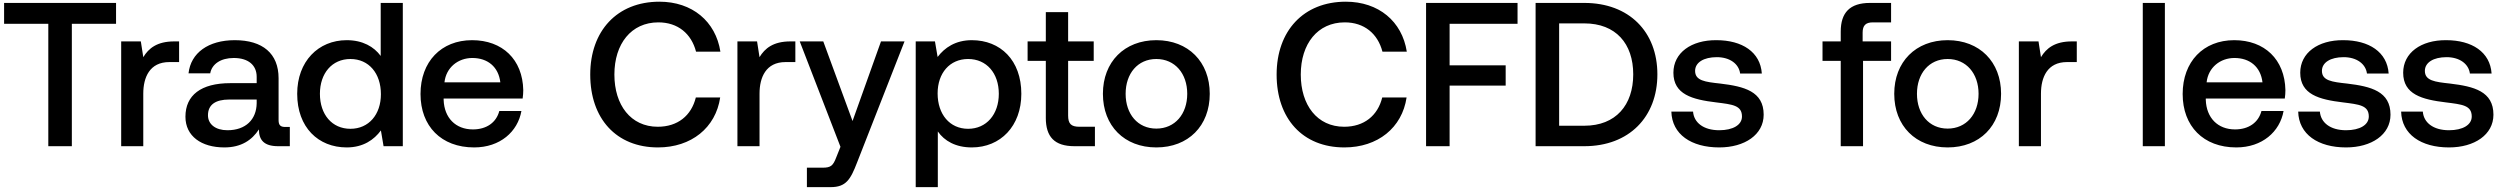
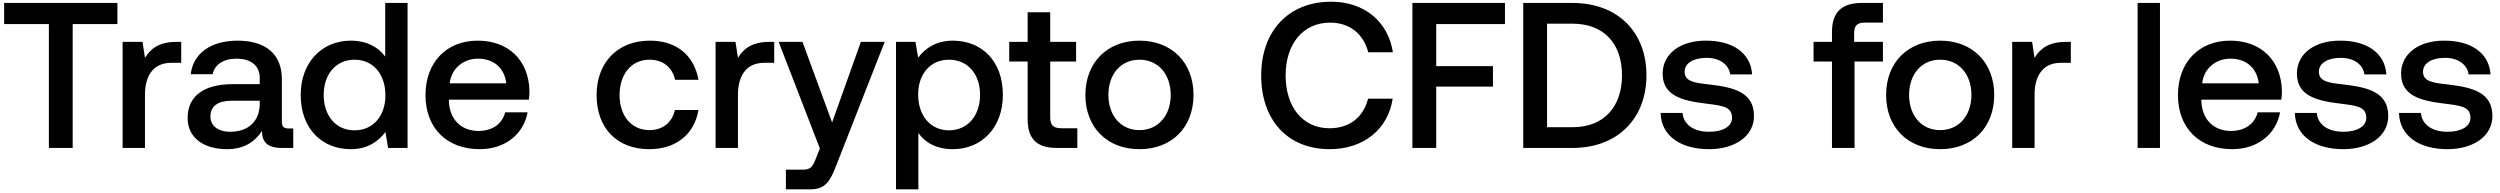
- <svg xmlns="http://www.w3.org/2000/svg" width="171" height="13" viewBox="0 0 171 13" fill="none">
-   <path d="M.28 1.628h3.024V10h1.61V1.628h3.024V.2H.28v1.428zm11.635 1.204c-1.176 0-1.75.476-2.114 1.078l-.168-1.078H8.289V10H9.8V6.402c0-1.106.434-2.156 1.778-2.156h.672V2.832h-.336zm7.602 5.852c-.308 0-.462-.098-.462-.462v-2.87c0-1.694-1.092-2.604-2.996-2.604-1.806 0-3.01.868-3.164 2.268h1.484c.112-.63.714-1.05 1.61-1.05.994 0 1.568.49 1.568 1.288v.434H15.75c-2.002 0-3.066.826-3.066 2.296 0 1.33 1.092 2.1 2.66 2.1 1.162 0 1.89-.504 2.366-1.232 0 .714.336 1.148 1.316 1.148h.798V8.684h-.308zm-1.96-1.624c-.014 1.106-.742 1.848-2.002 1.848-.826 0-1.33-.42-1.33-1.022 0-.728.518-1.078 1.456-1.078h1.876v.252zm8.483-3.234c-.462-.63-1.232-1.078-2.324-1.078-1.946 0-3.388 1.456-3.388 3.668 0 2.296 1.442 3.668 3.388 3.668 1.134 0 1.876-.532 2.338-1.162L26.236 10h1.316V.2H26.04v3.626zM23.968 8.81c-1.26 0-2.086-.98-2.086-2.394 0-1.4.826-2.38 2.086-2.38 1.26 0 2.086.98 2.086 2.408 0 1.386-.826 2.366-2.086 2.366zm8.463 1.274c1.778 0 2.982-1.078 3.234-2.492h-1.512c-.21.798-.882 1.26-1.806 1.26-1.19 0-1.96-.798-2.002-2.016v-.098h5.404c.028-.196.042-.392.042-.574-.042-2.1-1.428-3.416-3.5-3.416-2.114 0-3.528 1.47-3.528 3.682 0 2.198 1.414 3.654 3.668 3.654zm-2.03-4.452c.112-1.022.938-1.666 1.904-1.666 1.05 0 1.792.602 1.918 1.666h-3.822zm14.604 4.452c2.282 0 3.948-1.344 4.256-3.416h-1.666c-.307 1.246-1.245 2.002-2.603 2.002-1.848 0-2.968-1.484-2.968-3.57 0-2.1 1.148-3.57 3.01-3.57 1.33 0 2.254.77 2.575 2.002h1.666C48.953 1.46 47.345.116 45.104.116c-2.898 0-4.732 2.002-4.732 4.984 0 3.01 1.779 4.984 4.634 4.984zm9.06-7.252c-1.176 0-1.75.476-2.114 1.078l-.168-1.078H50.44V10h1.512V6.402c0-1.106.434-2.156 1.778-2.156h.672V2.832h-.336zm3.423 7.21l-.28.7c-.224.588-.364.728-.952.728h-1.064v1.33h1.624c1.05 0 1.358-.518 1.806-1.68l3.248-8.288h-1.61l-1.946 5.446-2.002-5.446h-1.61l2.786 7.21zm8.983-7.294c-1.12 0-1.862.518-2.338 1.148l-.182-1.064h-1.316V12.8h1.512V8.992c.448.644 1.218 1.092 2.324 1.092 1.96 0 3.388-1.456 3.388-3.668 0-2.296-1.428-3.668-3.388-3.668zm-.252 6.062c-1.26 0-2.086-.994-2.086-2.422 0-1.386.826-2.352 2.086-2.352 1.26 0 2.1.966 2.1 2.38 0 1.4-.84 2.394-2.1 2.394zm5.314-.756c0 1.302.588 1.946 1.96 1.946h1.4V8.67H73.83c-.574 0-.77-.21-.77-.77V4.162h1.75v-1.33h-1.75V.83h-1.526v2.002h-1.246v1.33h1.246v3.892zm7.56 2.03c2.184 0 3.654-1.47 3.654-3.668 0-2.184-1.47-3.668-3.654-3.668s-3.654 1.484-3.654 3.668c0 2.198 1.47 3.668 3.654 3.668zm0-1.288c-1.274 0-2.1-.994-2.1-2.38s.826-2.38 2.1-2.38 2.114.994 2.114 2.38-.84 2.38-2.114 2.38zm12.862 1.288c2.282 0 3.948-1.344 4.256-3.416h-1.666c-.308 1.246-1.246 2.002-2.604 2.002-1.848 0-2.968-1.484-2.968-3.57 0-2.1 1.148-3.57 3.01-3.57 1.33 0 2.254.77 2.576 2.002h1.666C95.903 1.46 94.293.116 92.053.116c-2.898 0-4.732 2.002-4.732 4.984 0 3.01 1.778 4.984 4.634 4.984zM97.543 10h1.61V5.856h3.835V4.47h-3.835V1.628h4.647V.2h-6.257V10zm10.824 0c3.066 0 4.998-2.002 4.998-4.914S111.433.2 108.367.2h-3.332V10h3.332zm-1.722-8.4h1.722c2.156 0 3.346 1.386 3.346 3.486 0 2.1-1.19 3.514-3.346 3.514h-1.722v-7zm7.676 6.034c.042 1.554 1.358 2.45 3.276 2.45 1.736 0 3.038-.868 3.038-2.24 0-1.596-1.33-1.932-2.968-2.128-1.036-.112-1.722-.196-1.722-.868 0-.574.588-.938 1.484-.938s1.512.462 1.596 1.12h1.484c-.098-1.47-1.344-2.282-3.108-2.282-1.722-.014-2.94.868-2.94 2.226 0 1.484 1.288 1.834 2.926 2.03 1.106.14 1.764.196 1.764.966 0 .574-.616.938-1.554.938-1.092 0-1.736-.532-1.792-1.274h-1.484zm10.339-3.472h1.246V10h1.526V4.162h1.918v-1.33h-1.946V2.23c0-.49.21-.7.7-.7h1.246V.2h-1.442c-1.386 0-2.002.672-2.002 1.96v.672h-1.246v1.33zm8.56 5.922c2.184 0 3.654-1.47 3.654-3.668 0-2.184-1.47-3.668-3.654-3.668s-3.654 1.484-3.654 3.668c0 2.198 1.47 3.668 3.654 3.668zm0-1.288c-1.274 0-2.1-.994-2.1-2.38s.826-2.38 2.1-2.38 2.114.994 2.114 2.38-.84 2.38-2.114 2.38zm8.496-5.964c-1.176 0-1.75.476-2.114 1.078l-.168-1.078h-1.344V10h1.512V6.402c0-1.106.434-2.156 1.778-2.156h.672V2.832h-.336zm4.85 7.168h1.512V.2h-1.512V10zm6.396.084c1.778 0 2.982-1.078 3.234-2.492h-1.512c-.21.798-.882 1.26-1.806 1.26-1.19 0-1.96-.798-2.002-2.016v-.098h5.404c.028-.196.042-.392.042-.574-.042-2.1-1.428-3.416-3.5-3.416-2.114 0-3.528 1.47-3.528 3.682 0 2.198 1.414 3.654 3.668 3.654zm-2.03-4.452c.112-1.022.938-1.666 1.904-1.666 1.05 0 1.792.602 1.918 1.666h-3.822zm6.264 2.002c.042 1.554 1.358 2.45 3.276 2.45 1.736 0 3.038-.868 3.038-2.24 0-1.596-1.33-1.932-2.968-2.128-1.036-.112-1.722-.196-1.722-.868 0-.574.588-.938 1.484-.938s1.512.462 1.596 1.12h1.484c-.098-1.47-1.344-2.282-3.108-2.282-1.722-.014-2.94.868-2.94 2.226 0 1.484 1.288 1.834 2.926 2.03 1.106.14 1.764.196 1.764.966 0 .574-.616.938-1.554.938-1.092 0-1.736-.532-1.792-1.274h-1.484zm7.041 0c.042 1.554 1.358 2.45 3.276 2.45 1.736 0 3.038-.868 3.038-2.24 0-1.596-1.33-1.932-2.968-2.128-1.036-.112-1.722-.196-1.722-.868 0-.574.588-.938 1.484-.938s1.512.462 1.596 1.12h1.484c-.098-1.47-1.344-2.282-3.108-2.282-1.722-.014-2.94.868-2.94 2.226 0 1.484 1.288 1.834 2.926 2.03 1.106.14 1.764.196 1.764.966 0 .574-.616.938-1.554.938-1.092 0-1.736-.532-1.792-1.274h-1.484z" fill="#000" />
+ <svg xmlns="http://www.w3.org/2000/svg" width="169" height="13" viewBox="0 0 169 13" fill="none">
+   <path d="M.28 1.628h3.024V10h1.61V1.628h3.024V.2H.28v1.428zm11.635 1.204c-1.176 0-1.75.476-2.114 1.078l-.168-1.078H8.289V10H9.8V6.402c0-1.106.434-2.156 1.778-2.156h.672V2.832h-.336zm7.602 5.852c-.308 0-.462-.098-.462-.462v-2.87c0-1.694-1.092-2.604-2.996-2.604-1.806 0-3.01.868-3.164 2.268h1.484c.112-.63.714-1.05 1.61-1.05.994 0 1.568.49 1.568 1.288v.434H15.75c-2.002 0-3.066.826-3.066 2.296 0 1.33 1.092 2.1 2.66 2.1 1.162 0 1.89-.504 2.366-1.232 0 .714.336 1.148 1.316 1.148h.798V8.684h-.308zm-1.96-1.624c-.014 1.106-.742 1.848-2.002 1.848-.826 0-1.33-.42-1.33-1.022 0-.728.518-1.078 1.456-1.078h1.876v.252zm8.483-3.234c-.462-.63-1.232-1.078-2.324-1.078-1.946 0-3.388 1.456-3.388 3.668 0 2.296 1.442 3.668 3.388 3.668 1.134 0 1.876-.532 2.338-1.162L26.236 10h1.316V.2H26.04v3.626zM23.968 8.81c-1.26 0-2.086-.98-2.086-2.394 0-1.4.826-2.38 2.086-2.38 1.26 0 2.086.98 2.086 2.408 0 1.386-.826 2.366-2.086 2.366zm8.463 1.274c1.778 0 2.982-1.078 3.234-2.492h-1.512c-.21.798-.882 1.26-1.806 1.26-1.19 0-1.96-.798-2.002-2.016v-.098h5.404c.028-.196.042-.392.042-.574-.042-2.1-1.428-3.416-3.5-3.416-2.114 0-3.528 1.47-3.528 3.682 0 2.198 1.414 3.654 3.668 3.654zm-2.03-4.452c.112-1.022.938-1.666 1.904-1.666 1.05 0 1.792.602 1.918 1.666h-3.822zm13.485 4.452c1.833 0 3.051-1.022 3.331-2.646h-1.596c-.181.826-.797 1.358-1.721 1.358-1.218 0-2.017-.966-2.017-2.366 0-1.414.798-2.394 2.017-2.394.938 0 1.54.518 1.736 1.358h1.581c-.294-1.624-1.441-2.646-3.29-2.646-2.17 0-3.597 1.47-3.597 3.682 0 2.24 1.386 3.654 3.556 3.654zM52 2.832c-1.176 0-1.75.476-2.114 1.078l-.168-1.078h-1.344V10h1.512V6.402c0-1.106.434-2.156 1.778-2.156h.672V2.832H52zm3.422 7.21l-.28.7c-.224.588-.364.728-.952.728h-1.064v1.33h1.624c1.05 0 1.358-.518 1.806-1.68l3.248-8.288h-1.61L56.25 8.278l-2.002-5.446h-1.61l2.786 7.21zm8.983-7.294c-1.12 0-1.862.518-2.338 1.148l-.182-1.064H60.57V12.8h1.512V8.992c.448.644 1.218 1.092 2.324 1.092 1.96 0 3.388-1.456 3.388-3.668 0-2.296-1.428-3.668-3.388-3.668zm-.252 6.062c-1.26 0-2.086-.994-2.086-2.422 0-1.386.826-2.352 2.086-2.352 1.26 0 2.1.966 2.1 2.38 0 1.4-.84 2.394-2.1 2.394zm5.315-.756c0 1.302.588 1.946 1.96 1.946h1.4V8.67h-1.064c-.574 0-.77-.21-.77-.77V4.162h1.75v-1.33h-1.75V.83h-1.526v2.002h-1.246v1.33h1.246v3.892zm7.56 2.03c2.183 0 3.653-1.47 3.653-3.668 0-2.184-1.47-3.668-3.654-3.668s-3.654 1.484-3.654 3.668c0 2.198 1.47 3.668 3.654 3.668zm0-1.288c-1.275 0-2.1-.994-2.1-2.38s.825-2.38 2.1-2.38c1.273 0 2.113.994 2.113 2.38s-.84 2.38-2.114 2.38zm12.861 1.288c2.282 0 3.948-1.344 4.256-3.416H92.48c-.308 1.246-1.246 2.002-2.604 2.002-1.848 0-2.968-1.484-2.968-3.57 0-2.1 1.148-3.57 3.01-3.57 1.33 0 2.254.77 2.576 2.002h1.666C93.838 1.46 92.228.116 89.988.116c-2.898 0-4.732 2.002-4.732 4.984 0 3.01 1.778 4.984 4.634 4.984zM95.478 10h1.61V5.856h3.836V4.47h-3.836V1.628h4.648V.2h-6.258V10zm10.824 0c3.066 0 4.998-2.002 4.998-4.914S109.368.2 106.302.2h-3.332V10h3.332zm-1.722-8.4h1.722c2.156 0 3.346 1.386 3.346 3.486 0 2.1-1.19 3.514-3.346 3.514h-1.722v-7zm7.676 6.034c.042 1.554 1.358 2.45 3.276 2.45 1.736 0 3.038-.868 3.038-2.24 0-1.596-1.33-1.932-2.968-2.128-1.036-.112-1.722-.196-1.722-.868 0-.574.588-.938 1.484-.938s1.512.462 1.596 1.12h1.484c-.098-1.47-1.344-2.282-3.108-2.282-1.722-.014-2.94.868-2.94 2.226 0 1.484 1.288 1.834 2.926 2.03 1.106.14 1.764.196 1.764.966 0 .574-.616.938-1.554.938-1.092 0-1.736-.532-1.792-1.274h-1.484zm10.34-3.472h1.246V10h1.526V4.162h1.918v-1.33h-1.946V2.23c0-.49.21-.7.7-.7h1.246V.2h-1.442c-1.386 0-2.002.672-2.002 1.96v.672h-1.246v1.33zm8.559 5.922c2.184 0 3.654-1.47 3.654-3.668 0-2.184-1.47-3.668-3.654-3.668s-3.654 1.484-3.654 3.668c0 2.198 1.47 3.668 3.654 3.668zm0-1.288c-1.274 0-2.1-.994-2.1-2.38s.826-2.38 2.1-2.38 2.114.994 2.114 2.38-.84 2.38-2.114 2.38zm8.496-5.964c-1.176 0-1.75.476-2.114 1.078l-.168-1.078h-1.344V10h1.512V6.402c0-1.106.434-2.156 1.778-2.156h.672V2.832h-.336zM144.502 10h1.512V.2h-1.512V10zm6.396.084c1.778 0 2.982-1.078 3.234-2.492h-1.512c-.21.798-.882 1.26-1.806 1.26-1.19 0-1.96-.798-2.002-2.016v-.098h5.404c.028-.196.042-.392.042-.574-.042-2.1-1.428-3.416-3.5-3.416-2.114 0-3.528 1.47-3.528 3.682 0 2.198 1.414 3.654 3.668 3.654zm-2.03-4.452c.112-1.022.938-1.666 1.904-1.666 1.05 0 1.792.602 1.918 1.666h-3.822zm6.263 2.002c.042 1.554 1.358 2.45 3.276 2.45 1.736 0 3.038-.868 3.038-2.24 0-1.596-1.33-1.932-2.968-2.128-1.036-.112-1.722-.196-1.722-.868 0-.574.588-.938 1.484-.938s1.512.462 1.596 1.12h1.484c-.098-1.47-1.344-2.282-3.108-2.282-1.722-.014-2.94.868-2.94 2.226 0 1.484 1.288 1.834 2.926 2.03 1.106.14 1.764.196 1.764.966 0 .574-.616.938-1.554.938-1.092 0-1.736-.532-1.792-1.274h-1.484zm7.041 0c.042 1.554 1.358 2.45 3.276 2.45 1.736 0 3.038-.868 3.038-2.24 0-1.596-1.33-1.932-2.968-2.128-1.036-.112-1.722-.196-1.722-.868 0-.574.588-.938 1.484-.938s1.512.462 1.596 1.12h1.484c-.098-1.47-1.344-2.282-3.108-2.282-1.722-.014-2.94.868-2.94 2.226 0 1.484 1.288 1.834 2.926 2.03 1.106.14 1.764.196 1.764.966 0 .574-.616.938-1.554.938-1.092 0-1.736-.532-1.792-1.274h-1.484z" fill="#000" />
</svg>
